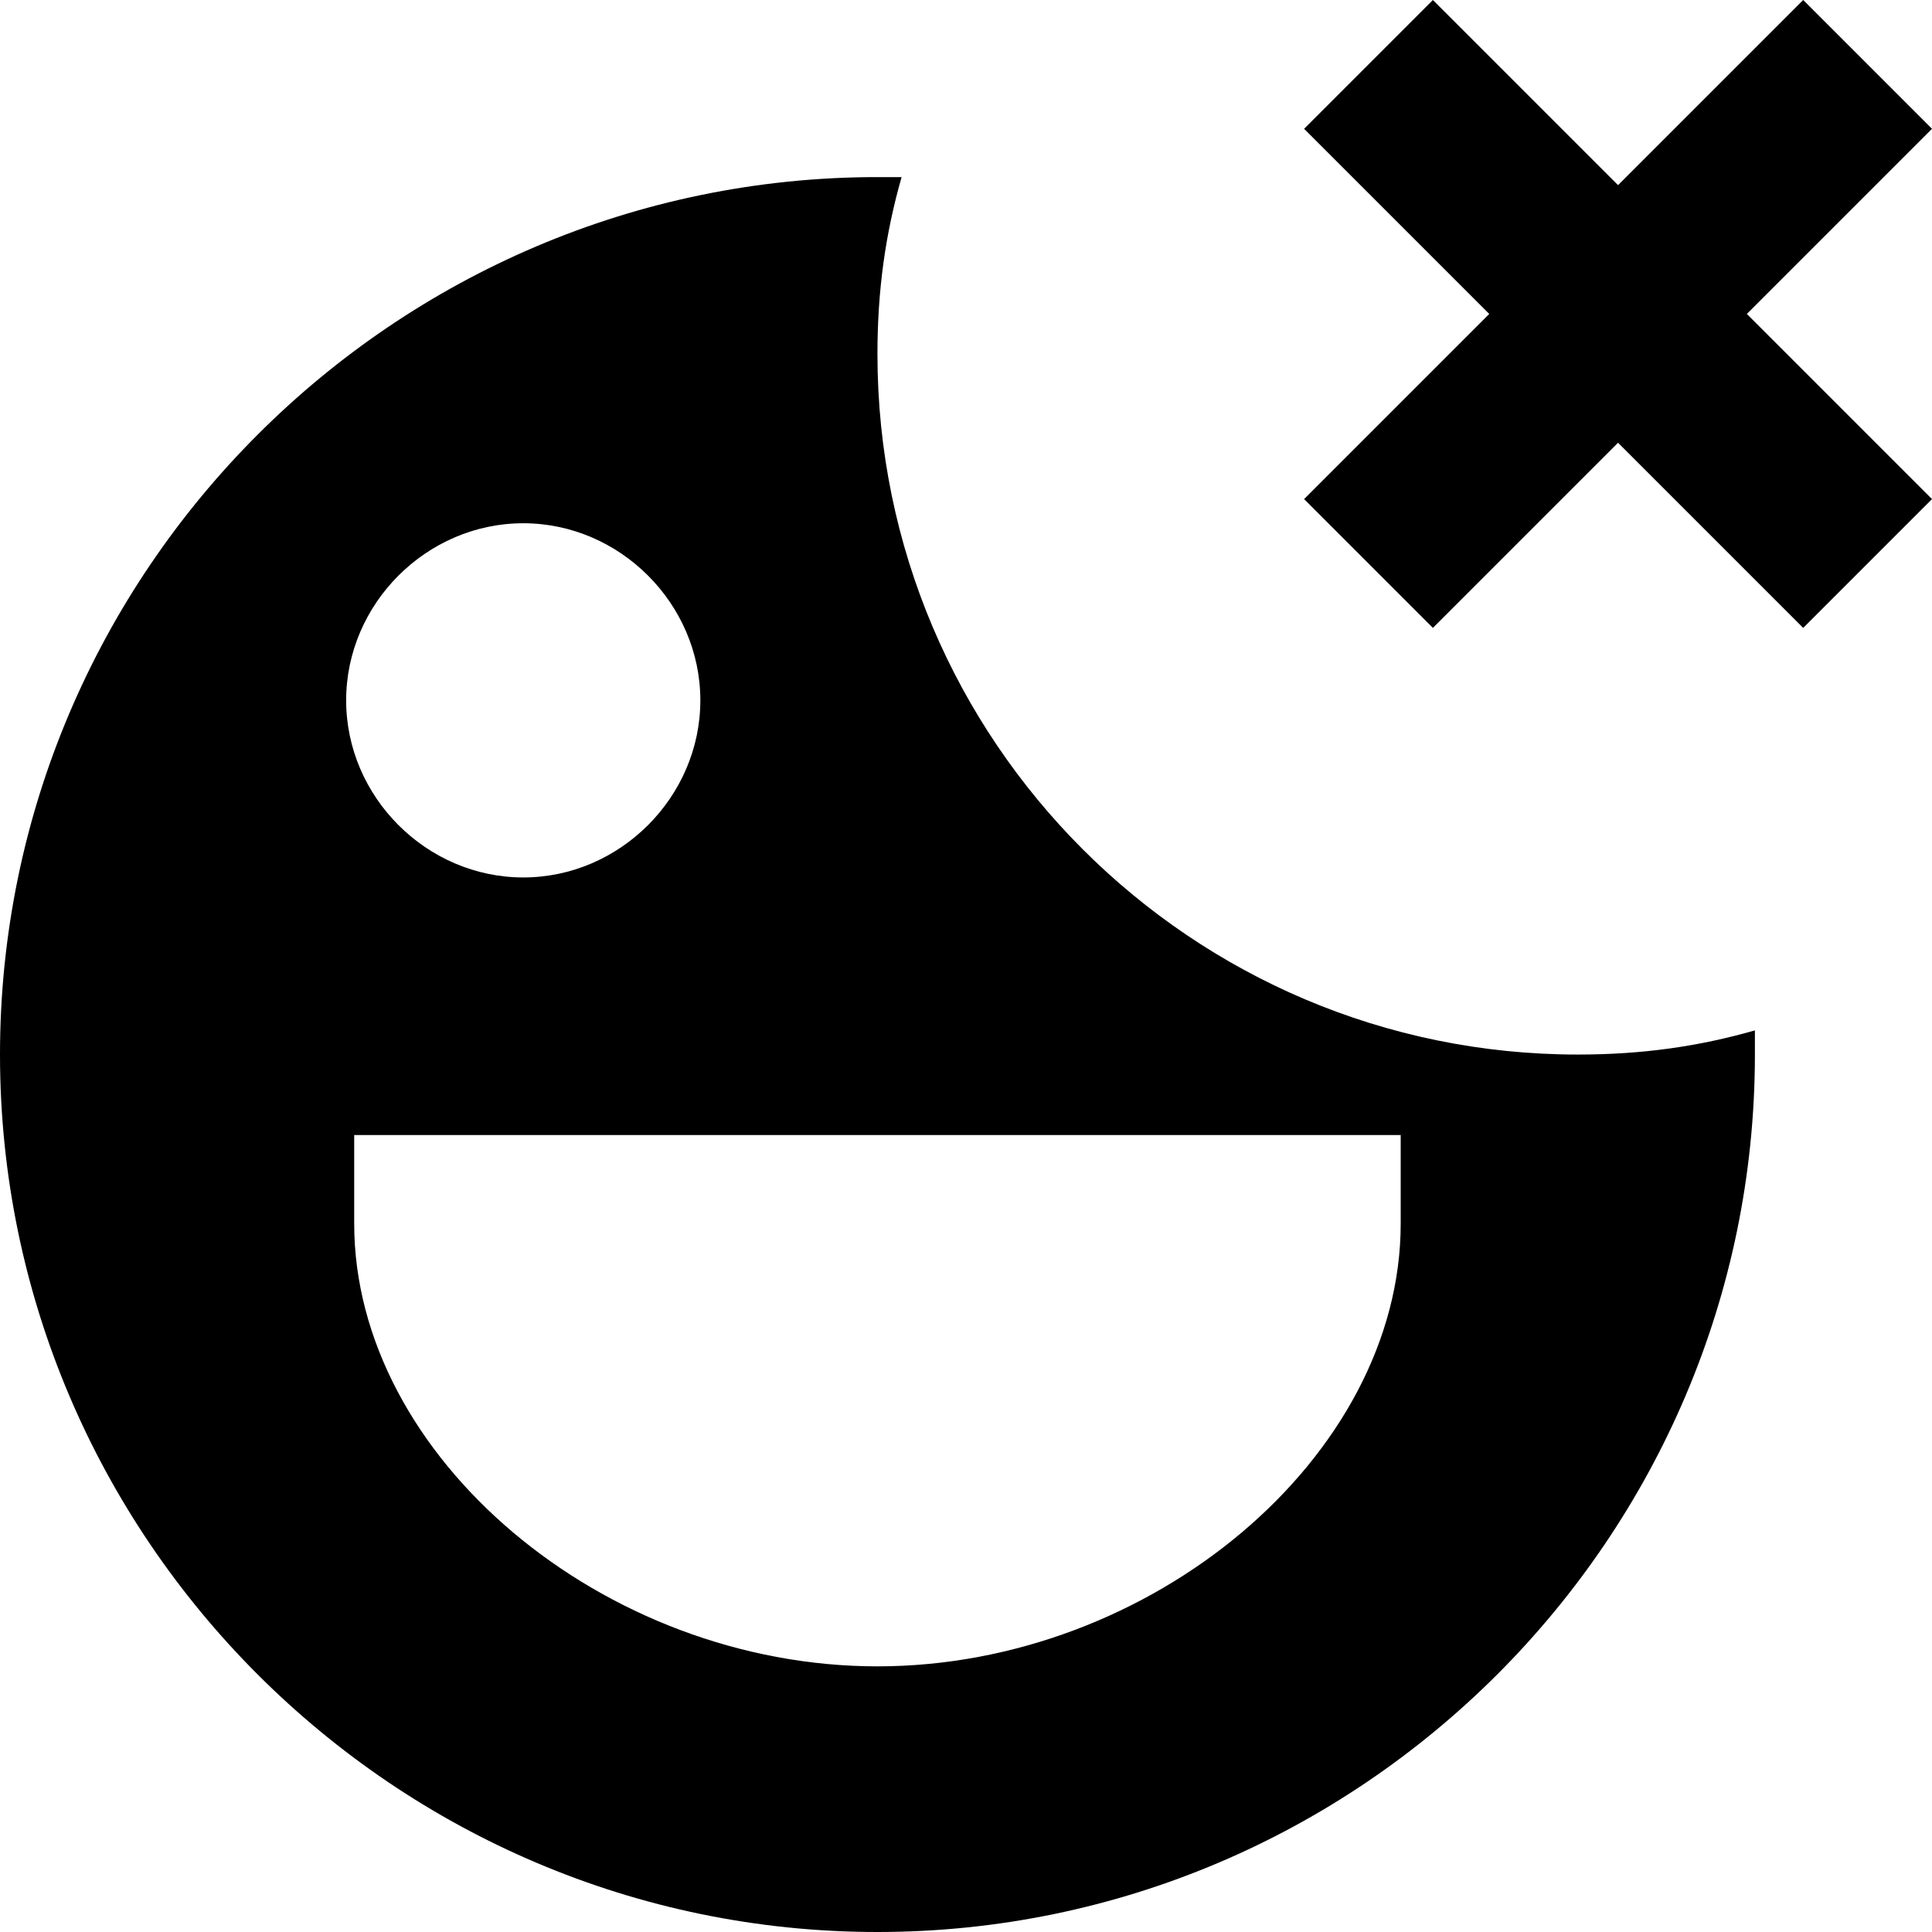
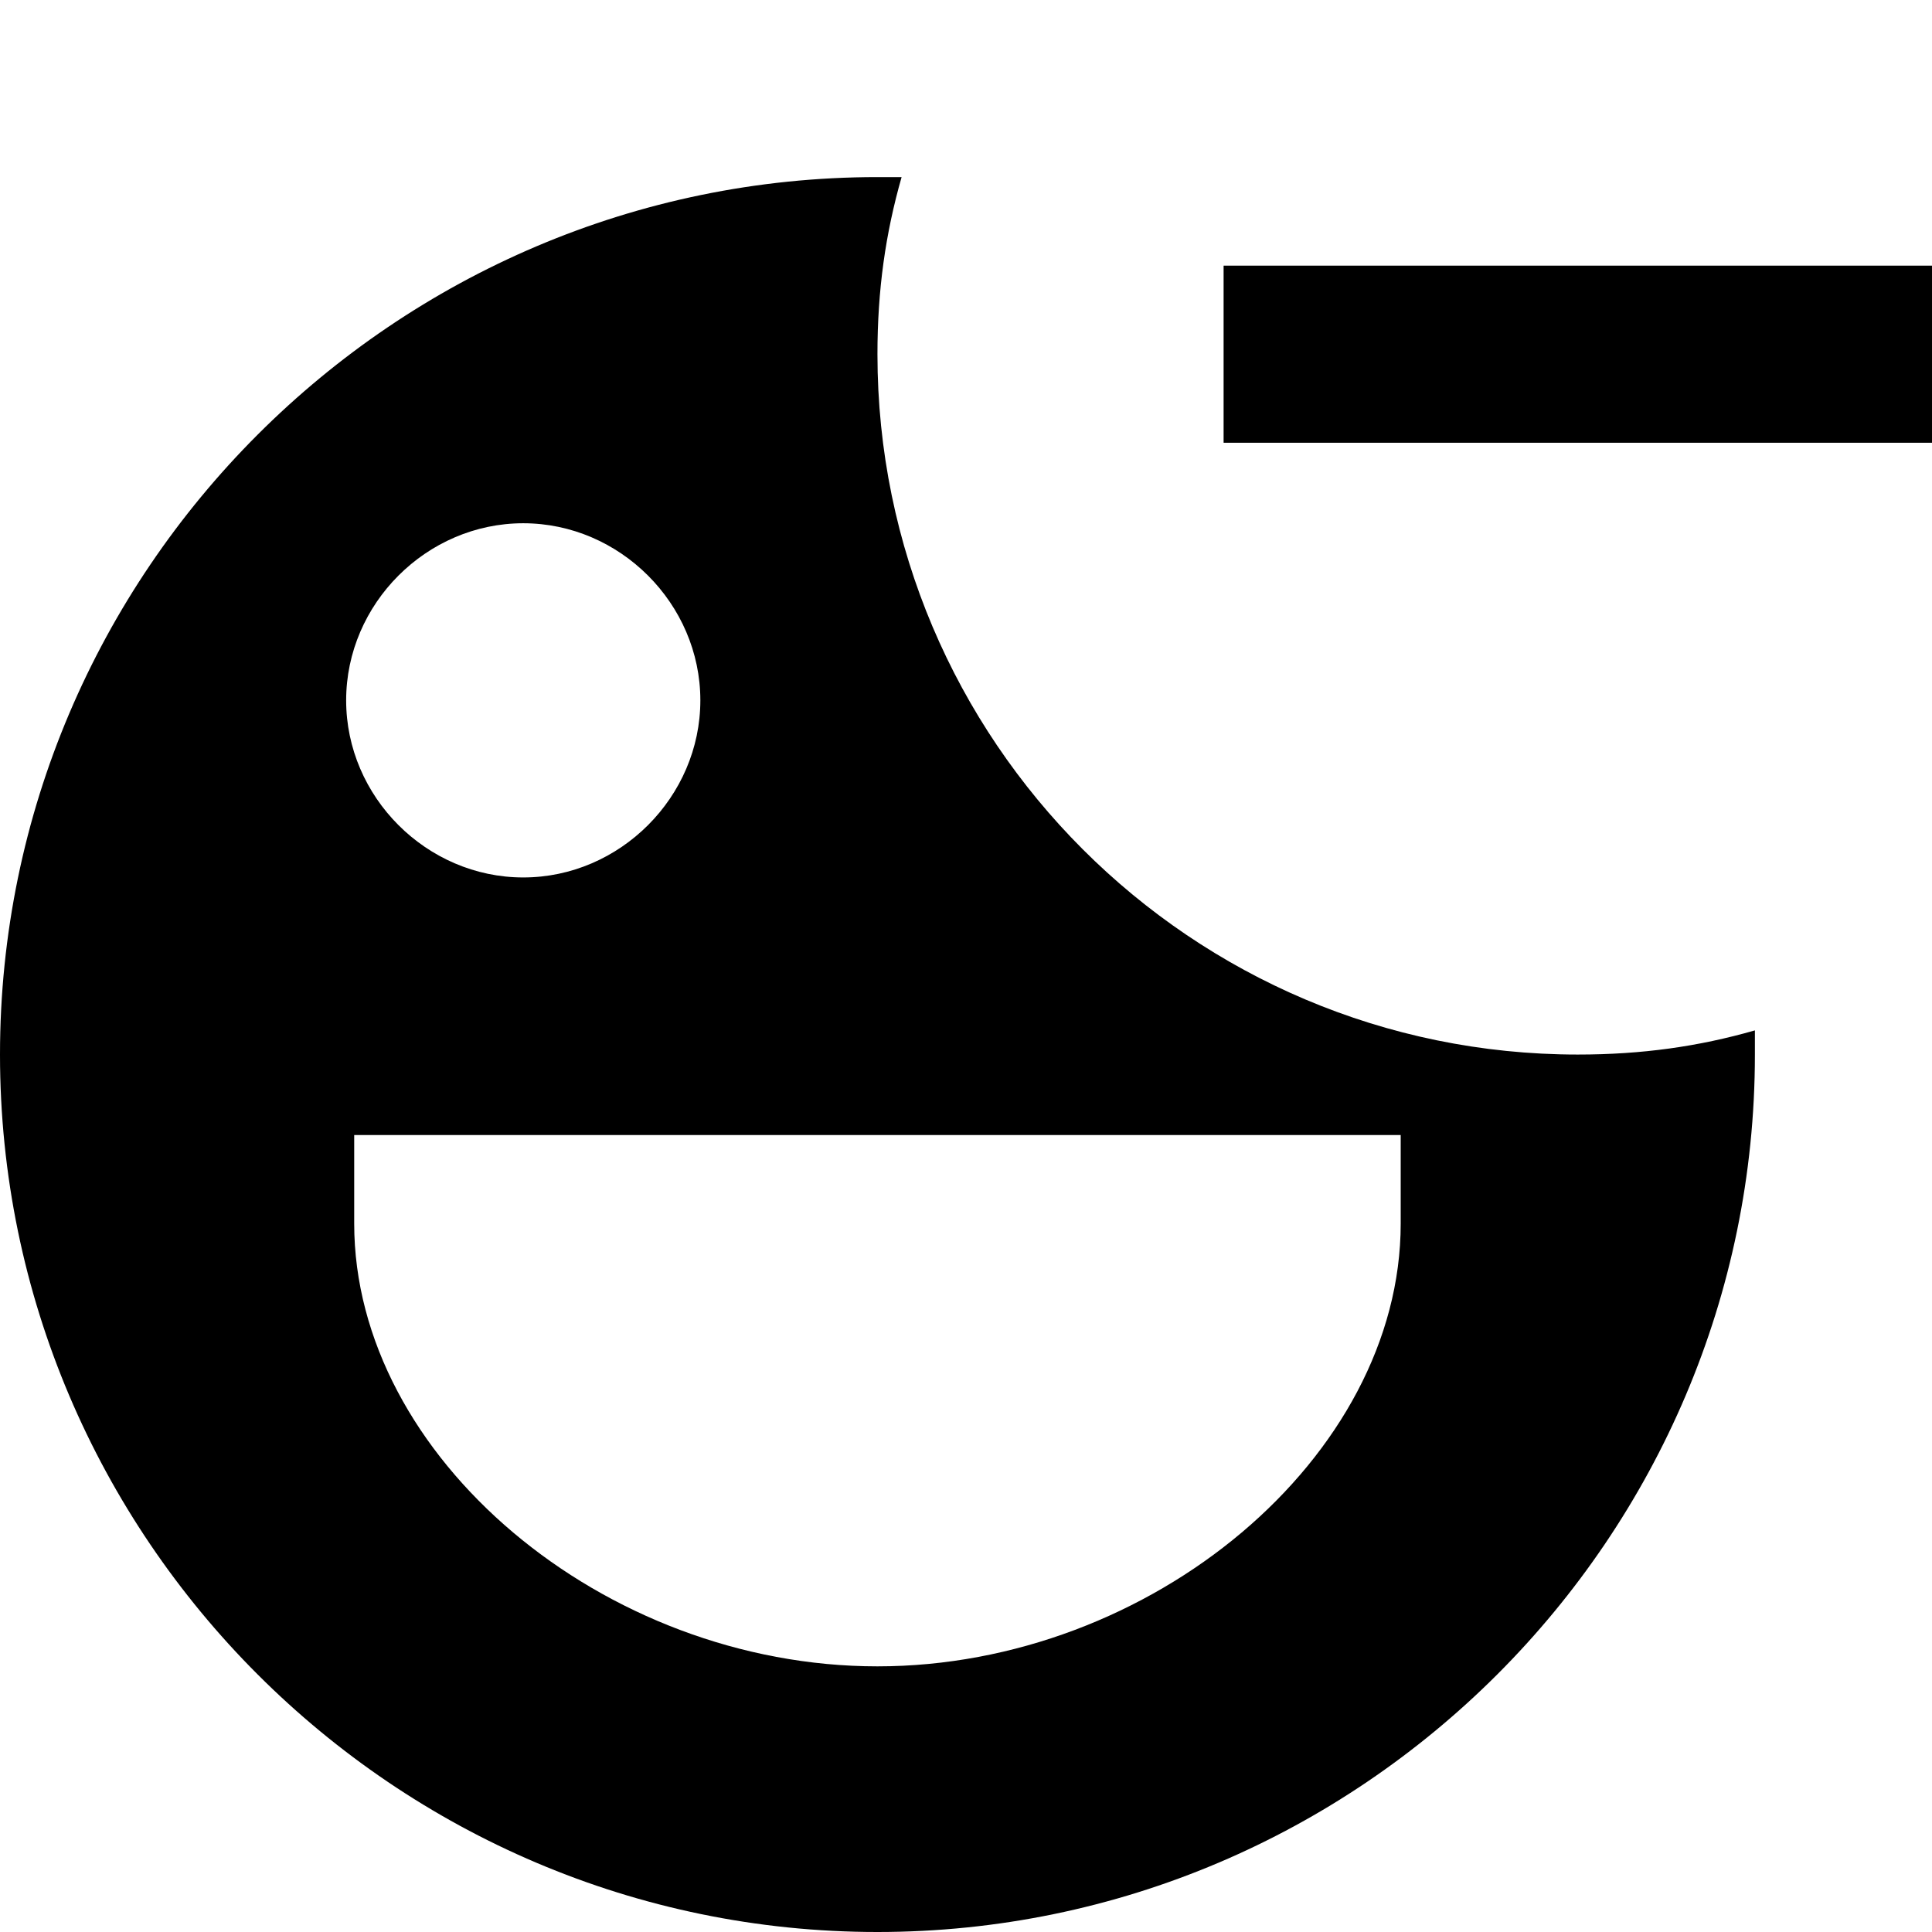
<svg xmlns="http://www.w3.org/2000/svg" version="1.1" id="Layer_1" x="0px" y="0px" viewBox="0 0 24 24" style="enable-background:new 0 0 24 24;" xml:space="preserve">
  <style type="text/css">
	.st0{fill-rule:evenodd;clip-rule:evenodd;}
</style>
  <path class="st0" d="M11.2,2.2c-0.1,0-0.2,0-0.3,0C4.9,2.2,0,7.1,0,13.1S4.9,24,10.9,24s10.9-4.9,10.9-10.9c0-0.1,0-0.2,0-0.3  c-0.7,0.2-1.4,0.3-2.2,0.3c-4.8,0-8.7-3.9-8.7-8.7C10.9,3.6,11,2.9,11.2,2.2z M8.7,8.7c0-1.2-1-2.2-2.2-2.2s-2.2,1-2.2,2.2  s1,2.2,2.2,2.2S8.7,9.9,8.7,8.7z M10.9,20.7c3.4,0,6.5-2.6,6.5-5.5v-1.1h-13v1.1C4.4,18.1,7.5,20.7,10.9,20.7z" />
-   <path d="M21.7,3.9L24,1.6L22.4,0l-2.3,2.3L17.8,0l-1.6,1.6l2.3,2.3l-2.3,2.3l1.6,1.6l2.3-2.3l2.3,2.3L24,6.2L21.7,3.9z" />
+   <path d="M20.7,3.3L20.7,3.3h-2.2l0,0h-3.3v2.2h3.3l0,0h2.2l0,0H24V3.3H20.7z" />
</svg>
